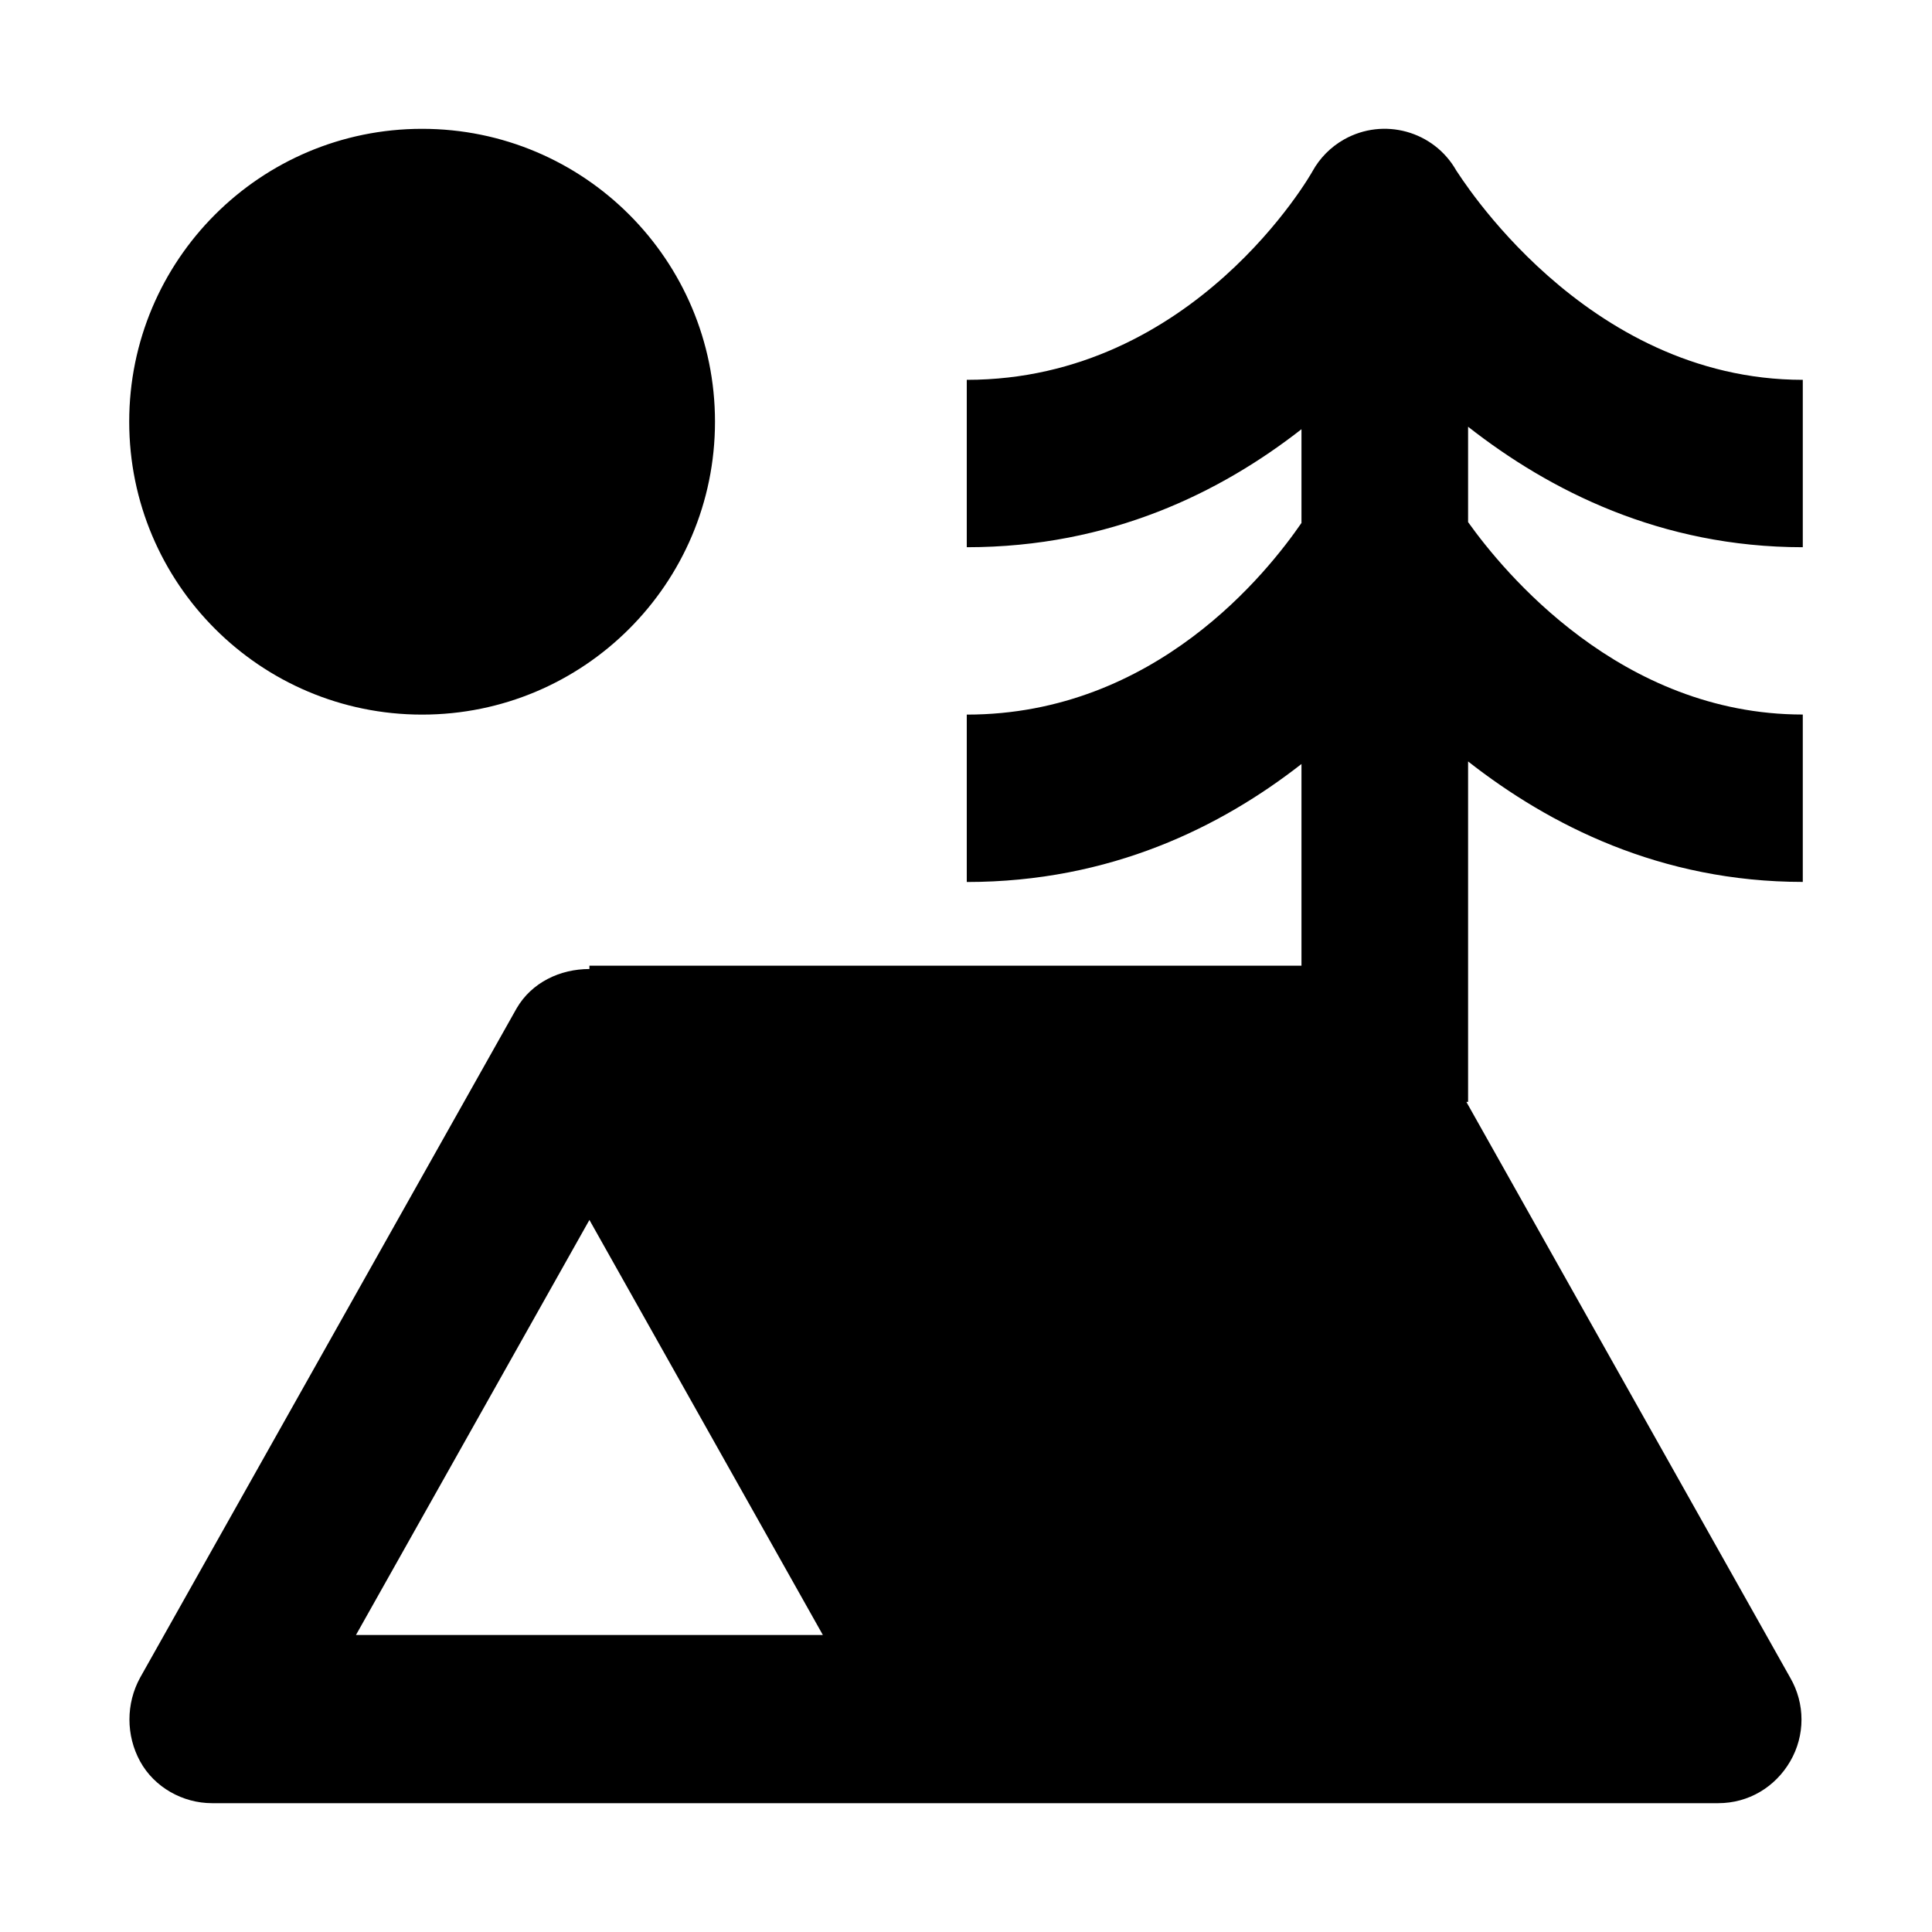
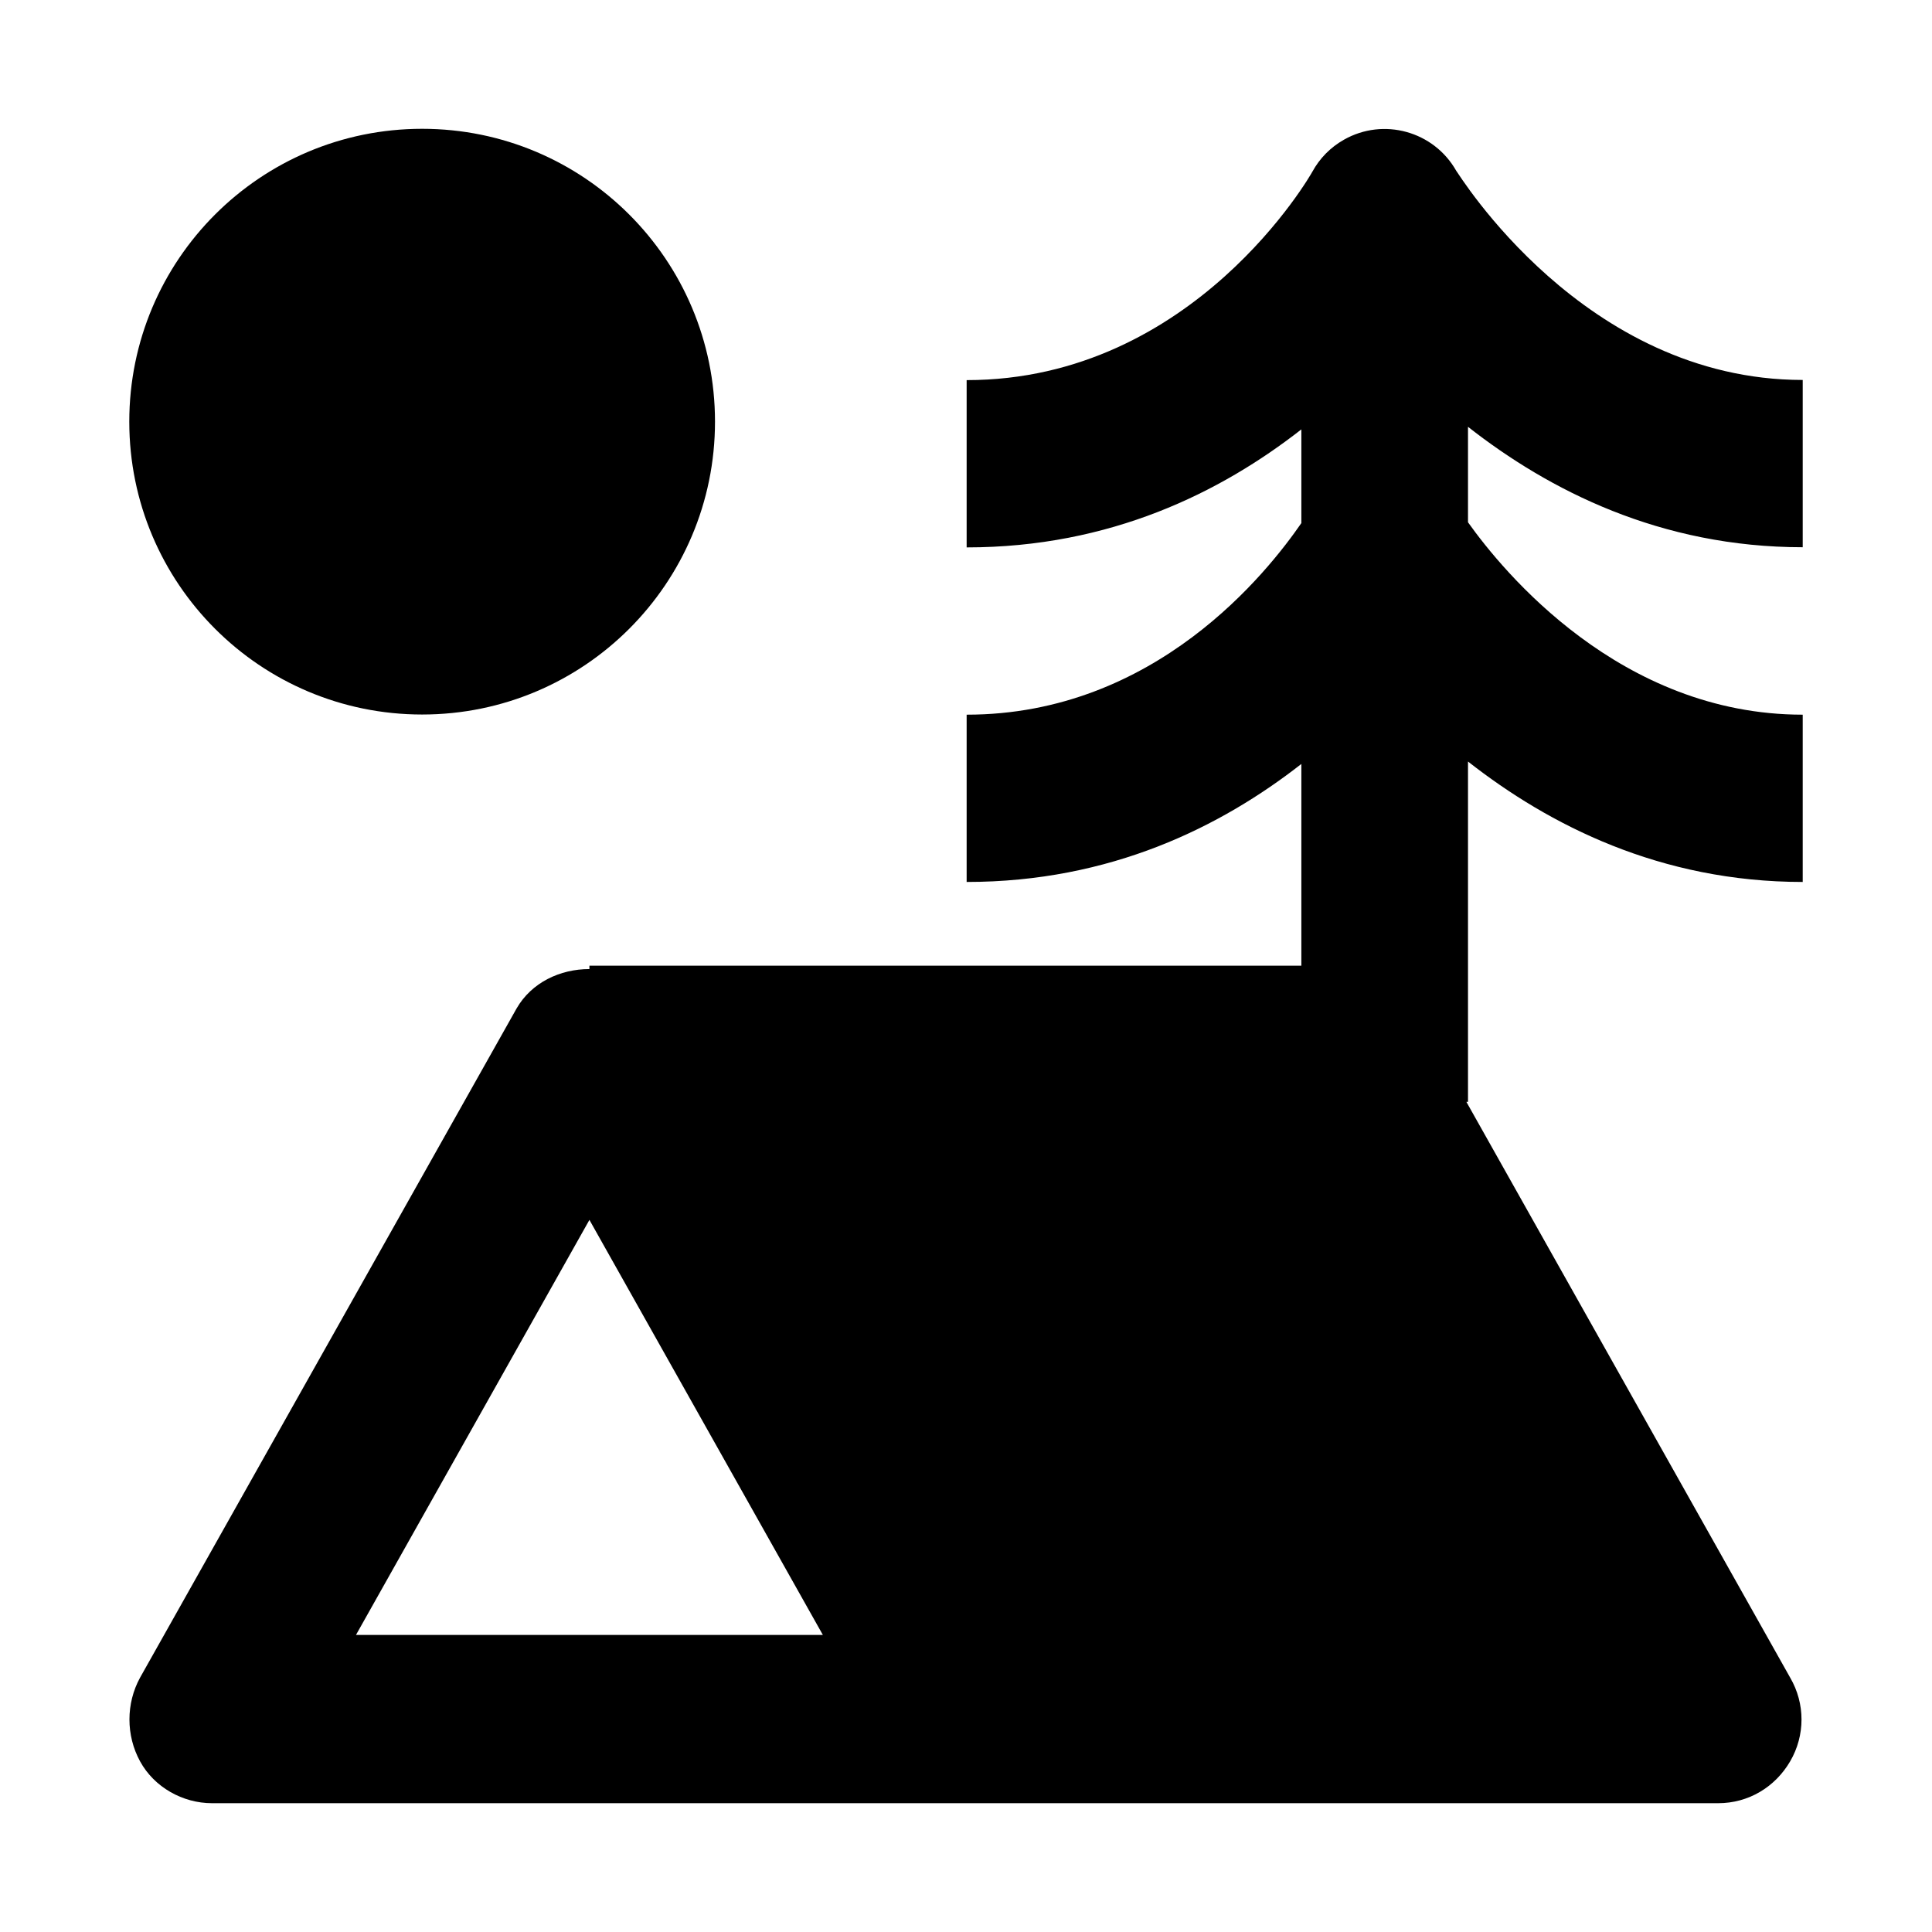
- <svg xmlns="http://www.w3.org/2000/svg" id="Layer_1" version="1.1" viewBox="0 0 25 25">
-   <path d="M5.462,1.667c-2.093,0-3.79,1.697-3.79,3.79s1.697,3.79,3.79,3.79,3.79-1.697,3.79-3.79-1.697-3.79-3.79-3.79M18.997,14.26v-4.407c1.05.823,2.49,1.559,4.331,1.559v-2.166c-2.36,0-3.876-1.852-4.331-2.49v-1.234c1.05.823,2.49,1.559,4.331,1.559v-2.166c-2.837,0-4.461-2.685-4.483-2.707-.29-.513-.941-.693-1.454-.403-.172.097-.314.241-.409.414-.011.022-1.527,2.696-4.472,2.696v2.166c1.862,0,3.292-.715,4.331-1.527v1.213c-.433.628-1.884,2.48-4.331,2.48v2.166c1.862,0,3.292-.715,4.331-1.527v2.61H7.627v.043c-.379,0-.747.173-.942.509L1.813,21.709c-.184.336-.184.747,0,1.083.184.336.552.541.931.541h19.49c.39,0,.736-.206.931-.541s.195-.747,0-1.083l-4.19-7.45h.022ZM4.606,21.157l3.021-5.371,3.021,5.371h-6.042Z" />
+ <svg xmlns="http://www.w3.org/2000/svg" id="Layer_1" version="1.1" viewBox="0 0 12 12">
+   <path d="M2.622.8c-1.005,0-1.819.814-1.819,1.819s.814,1.819,1.819,1.819,1.819-.814,1.819-1.819-.814-1.819-1.819-1.819M9.118,6.845v-2.115c.504.395,1.195.748,2.079.748v-1.039c-1.133,0-1.861-.889-2.079-1.195v-.593c.504.395,1.195.748,2.079.748v-1.039c-1.362,0-2.141-1.289-2.152-1.299-.139-.246-.452-.333-.698-.193-.083.047-.15.115-.196.199-.005.01-.733,1.294-2.147,1.294v1.039c.894,0,1.58-.343,2.079-.733v.582c-.208.301-.904,1.19-2.079,1.19v1.039c.894,0,1.58-.343,2.079-.733v1.253H3.661v.021c-.182,0-.359.083-.452.244L.87,10.42c-.088.161-.088.359,0,.52.088.161.265.26.447.26h9.355c.187,0,.353-.099.447-.26s.094-.359,0-.52l-2.011-3.576h.01ZM2.211,10.155l1.45-2.578,1.45,2.578h-2.9Z" />
</svg>
